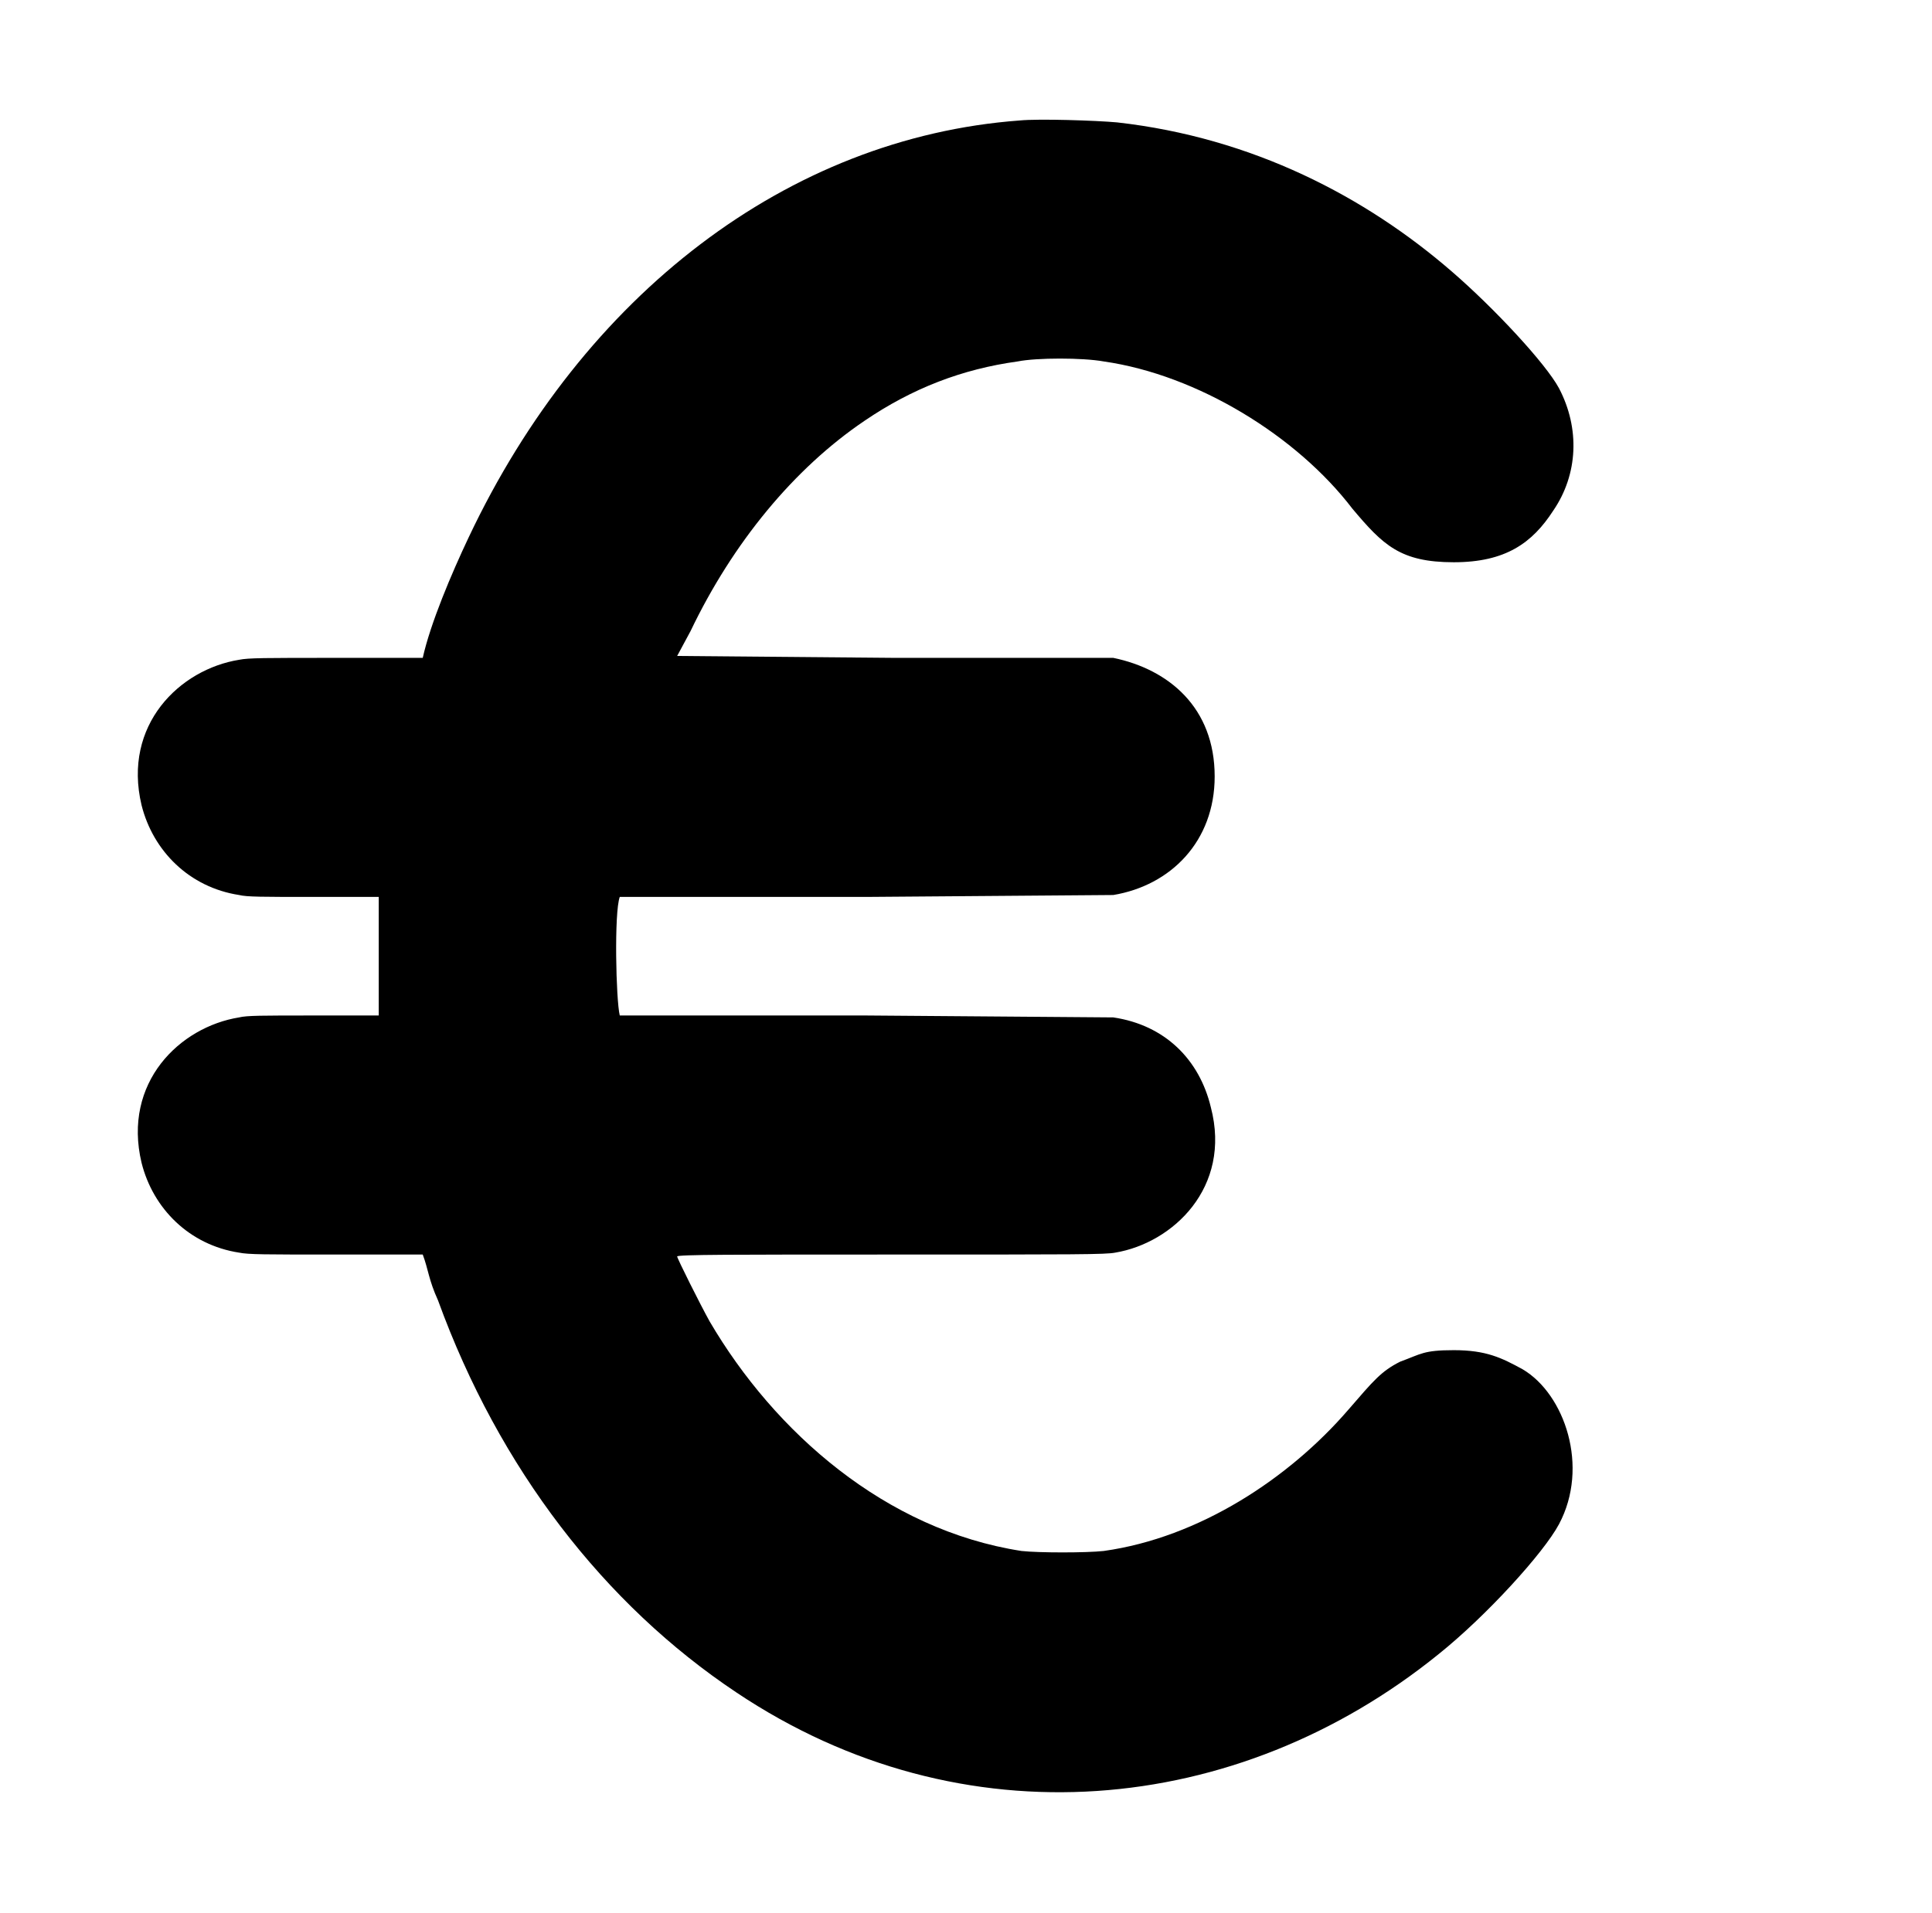
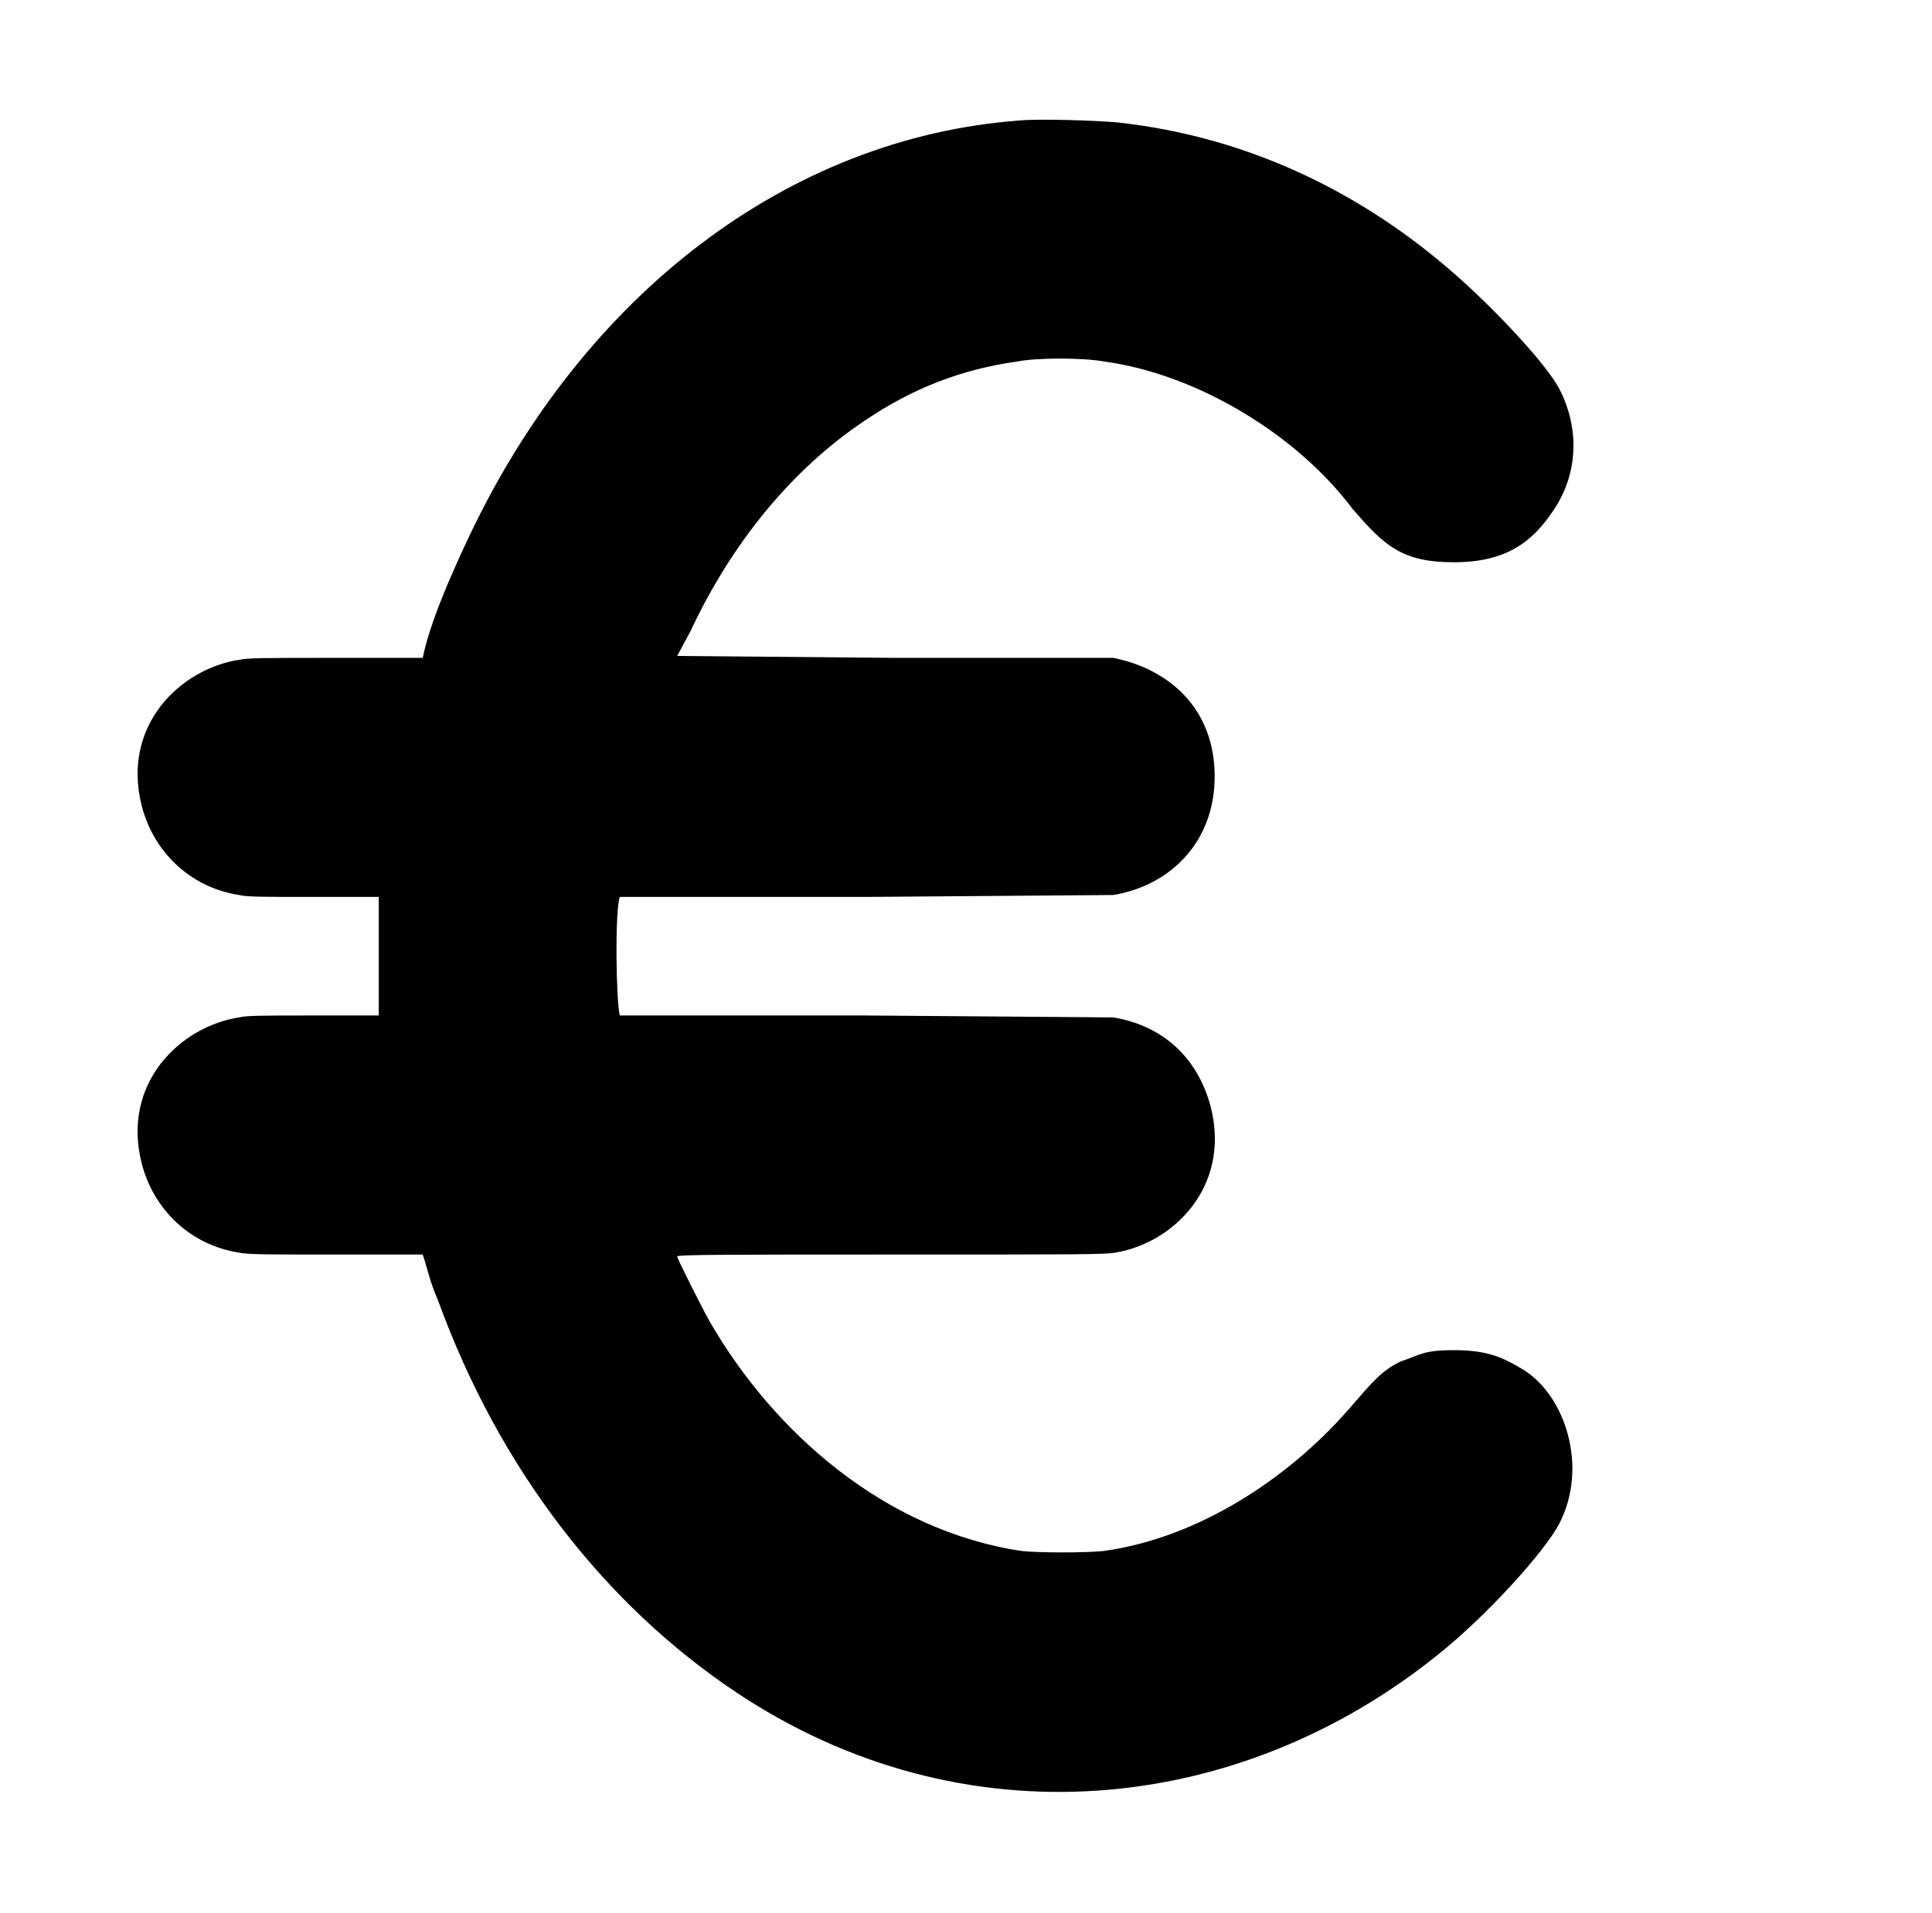
<svg xmlns="http://www.w3.org/2000/svg" version="1.1" viewBox="-10 0 1010 1000">
  <g transform="matrix(1 0 0 -1 0 800)">
-     <path fill="currentColor" d="M523 737c10 1 40 0 51 -1c71 -8 130 -39 175 -78c22 -19 49 -48 56 -61c11 -21 10 -45 -3 -64c-11 -17 -25 -27 -52 -27c-28 0 -37 9 -53 28c-29 38 -81 70 -130 77c-11 2 -35 2 -45 0c-29 -4 -55 -14 -80 -31c-37 -25 -69 -64 -91 -110l-7 -13l114 -1h114 c29 -6 53 -26 53 -62c0 -34 -23 -57 -53 -62l-129 -1h-129c-3 -8 -2 -54 0 -62h129l129 -1c27 -4 45 -22 51 -47c11 -42 -20 -71 -50 -76c-5 -1 -20 -1 -117 -1c-83 0 -112 0 -112 -1s12 -25 17 -34c34 -58 92 -109 163 -120c9 -1 34 -1 43 0c50 7 97 38 128 74 c13 15 17 20 27 25c11 4 12 6 28 6c17 0 25 -4 36 -10c22 -13 35 -51 19 -81c-8 -15 -38 -48 -63 -68c-105 -85 -249 -99 -367 -20c-69 46 -124 117 -156 205c-5 11 -5 16 -8 24h-45c-38 0 -46 0 -51 1c-26 4 -45 23 -51 47c-10 42 20 71 51 76c4 1 12 1 39 1h34v62h-34 c-27 0 -35 0 -39 1c-26 4 -45 23 -51 47c-10 42 20 71 51 76c5 1 13 1 51 1h45c4 18 15 44 24 63c60 127 167 209 288 218z" />
+     <path fill="currentColor" d="M523 737c-121 -9 -228 -91 -288 -218c-9.029 -19.188 -20.333 -44.665 -24 -63h-45c-38 0 -46 0 -51 -1c-30.515 -4.695 -61.468 -34.128 -51 -76c6.09 -24.358 25.442 -43.068 51 -47c4 -1 12 -1 39 -1h34v-62h-34c-27 0 -35 0 -39 -1 c-30.515 -4.695 -61.468 -34.128 -51 -76c6.09 -24.358 25.442 -43.068 51 -47c5 -1 13 -1 51 -1h45c2.618 -7.855 3.33 -13.103 8 -24c32 -88 87 -159 156 -205c118.333 -78.889 262.117 -64.642 367 20c25 20 55 53 63 68 c15.689 29.951 3.092 67.745 -19 81c-10.634 6.38 -18.579 10 -36 10c-16.244 0 -17.256 -2.419 -28 -6c-10 -5 -14 -10 -27 -25c-31.199 -35.656 -77.941 -67.047 -128 -74c-9 -1 -34 -1 -43 0c-71.169 10.675 -129.418 61.791 -163 120 c-5 9 -17 33 -17 34s29 1 112 1c97 0 112 0 117 1c29.799 4.768 60.503 33.99 50 76c-6.5 24.917 -24.052 42.509 -51 47l-129 1h-129c-1.917 7.667 -2.643 54.07 0 62h129l129 1c29.818 4.97 53 27.685 53 62c0 35.534 -23.866 56.173 -53 62 h-114l-114 1l7 13c21.693 46.485 53.542 85.028 91 110c25 17 51 27 80 31c10 2 34 2 45 0c49.126 -6.639 101.138 -38.517 130 -77c16.418 -18.944 25.459 -28 53 -28c26.991 0 40.808 10.213 52 27c13 19 14 43 3 64c-7 13 -34 42 -56 61 c-45.261 39.358 -103.966 70.321 -175 78c-11 1 -41 2 -51 1z" />
  </g>
</svg>
